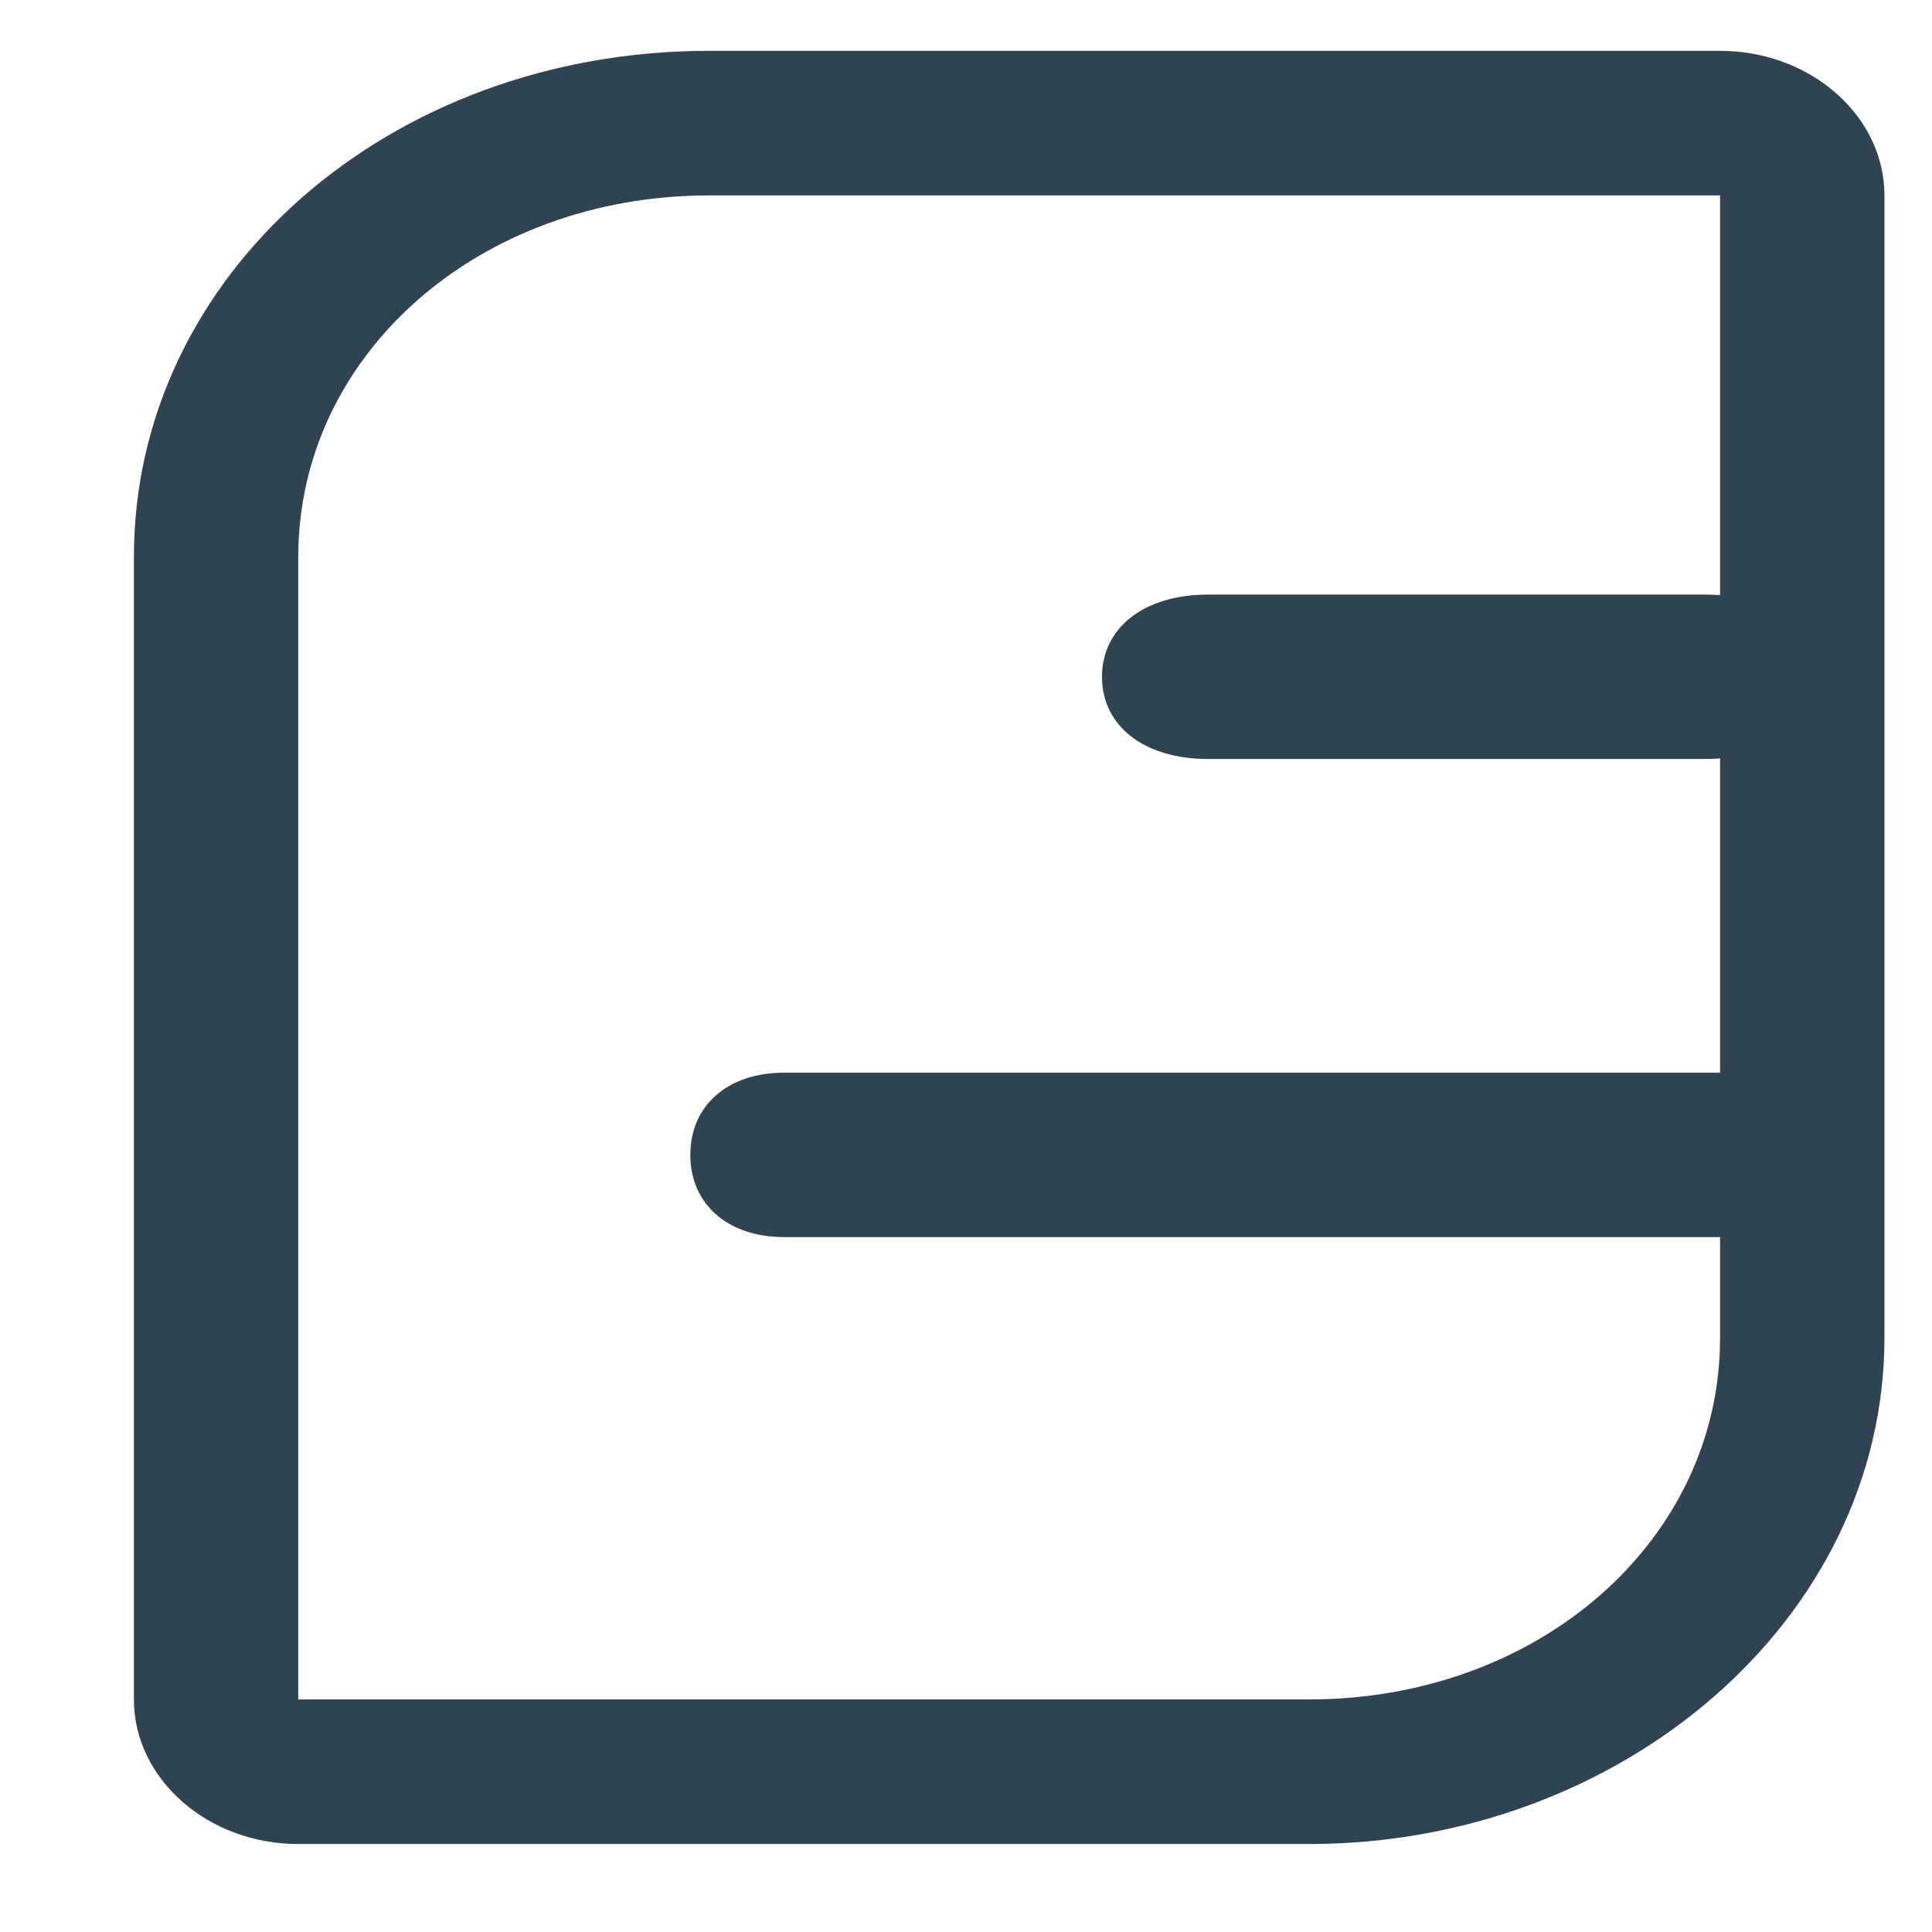
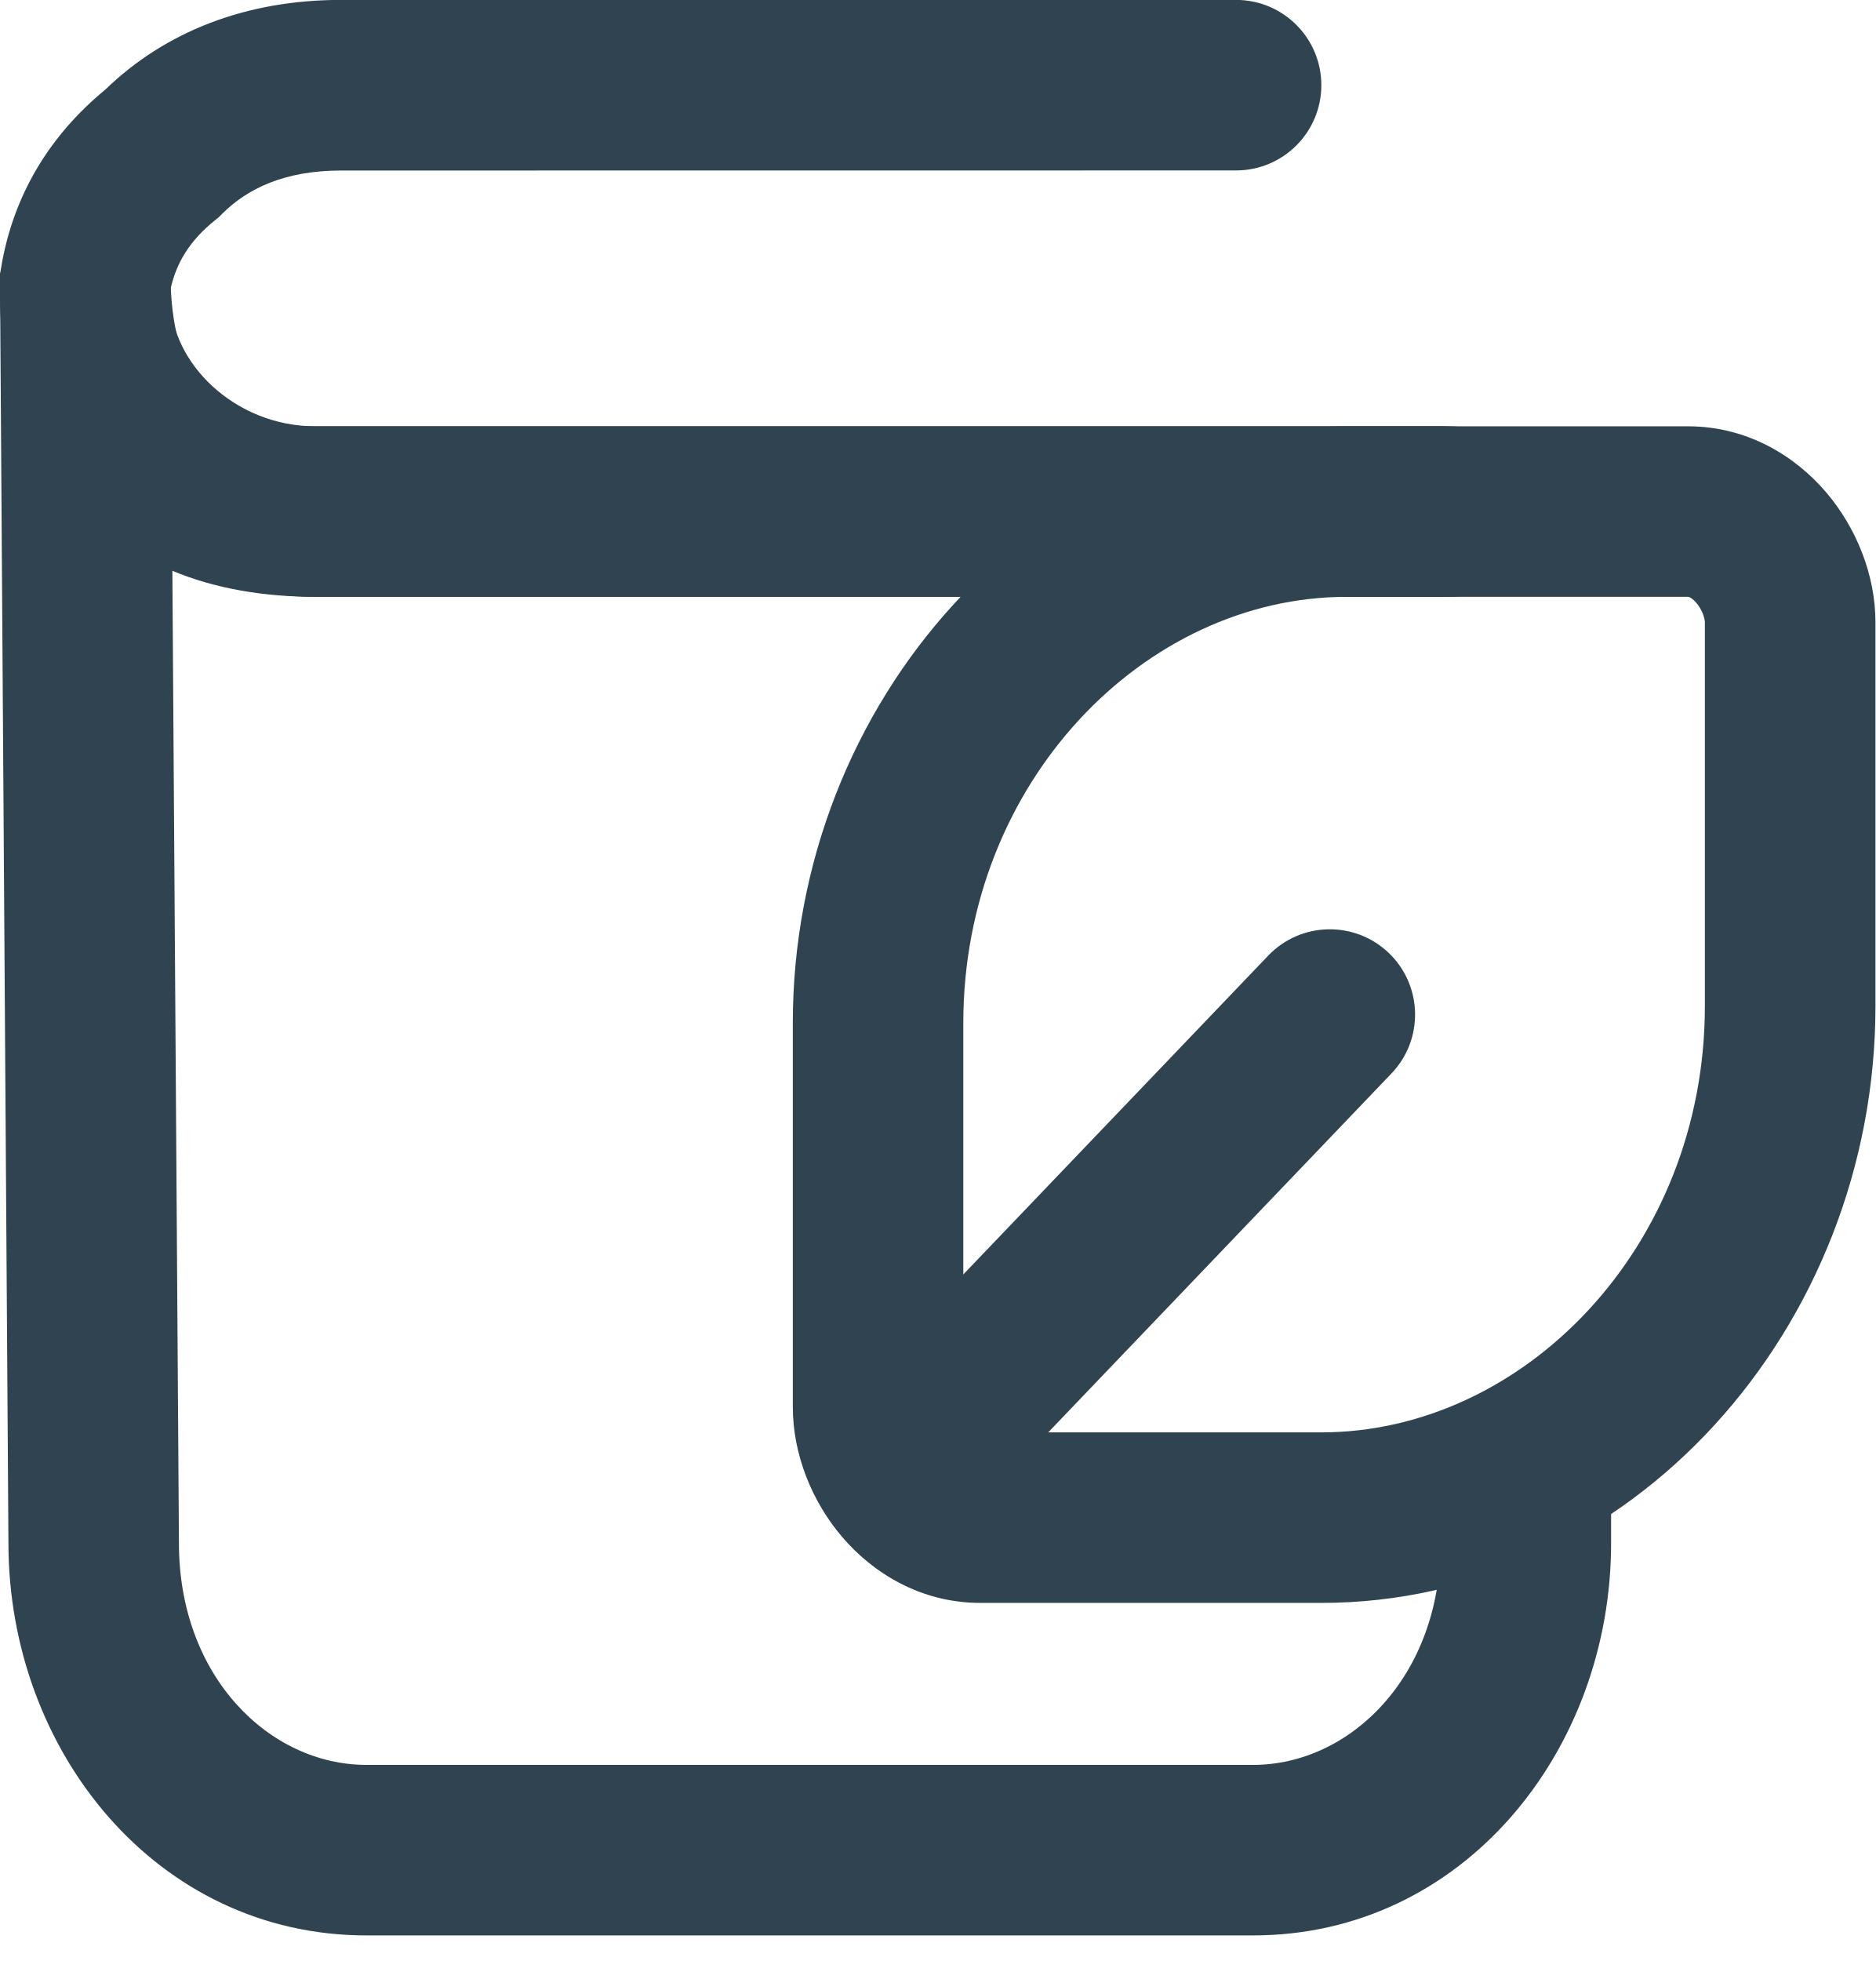
- <svg xmlns="http://www.w3.org/2000/svg" width="13" height="13" viewBox="0 0 13 13" fill="none">
-   <path d="M8.809 12.408H2.007C1.398 12.408 0.901 11.97 0.901 11.435V3.747C0.901 1.85 2.615 0.342 4.772 0.342H11.574C12.182 0.342 12.68 0.779 12.68 1.315V9.002C12.68 10.899 10.91 12.408 8.809 12.408ZM4.772 1.315C3.223 1.315 2.007 2.385 2.007 3.747V11.435H8.809C10.357 11.435 11.574 10.364 11.574 9.002V1.315H4.772Z" fill="#304351" />
-   <path d="M11.562 8.324H5.274C4.897 8.324 4.645 8.102 4.645 7.771C4.645 7.439 4.897 7.218 5.274 7.218H11.562C11.939 7.218 12.191 7.439 12.191 7.771C12.191 8.102 11.939 8.324 11.562 8.324Z" fill="#304351" />
-   <path d="M11.478 5.107H8.127C7.7 5.107 7.415 4.886 7.415 4.554C7.415 4.223 7.7 4.001 8.127 4.001H11.478C11.905 4.001 12.191 4.223 12.191 4.554C12.191 4.886 11.905 5.107 11.478 5.107Z" fill="#304351" />
+ <svg xmlns="http://www.w3.org/2000/svg" fill="none" height="23" viewBox="0 0 22 23" width="22">
+   <clipPath id="a">
+     <path d="m0 0h22v22.7h-22z" />
+   </clipPath>
+   <g clip-path="url(#a)" clip-rule="evenodd" fill="#304351" fill-rule="evenodd">
+     <path d="m0 3.2 2-.007 0.0.069c.011.742.209 1.133.419 1.343.216.216.599.395 1.28.395h13.2c.552 0 1 .448 1 1 0 .552-.448 1-1 1h-13.2c-.589 0-1.162-.091-1.677-.305l.077 11.405c0 1.567 1.064 2.6 2.2 2.6h10.4c1.136 0 2.2-1.034 2.2-2.6v-.8c0-.552.448-1 1-1s1 .448 1 1v.8c0 2.433-1.736 4.6-4.2 4.6h-10.4c-2.463 0-4.198-2.164-4.2-4.596l-.099-14.823c-0-.027-.001-.054-.001-.081z" />
+     <path d="m15.8 7c-2.37 0-4.5 2.172-4.5 5v4.5c0 .014.004.048.022.097.018.048.045.093.077.131.032.037.06.057.076.065.014.007.02.007.024.007h4c2.37 0 4.5-2.172 4.5-5v-4.5c0-.014-.004-.048-.022-.097-.018-.047-.045-.093-.077-.131-.032-.037-.06-.057-.076-.065-.014-.007-.02-.007-.024-.007zm-6.5 5c0-3.772 2.87-7 6.5-7h4c.704 0 1.265.355 1.624.777.351.414.576.964.576 1.523v4.5c0 3.772-2.87 7-6.5 7h-4c-.704 0-1.265-.355-1.624-.777-.351-.413-.576-.964-.576-1.523z" />
+     <path d="m16.291 11.177c.399.382.413 1.015.031 1.414l-4.4 4.6c-.382.399-1.015.413-1.414.031-.399-.382-.413-1.015-.031-1.414l4.4-4.6c.382-.399 1.015-.413 1.414-.031z" />
+     <path d="m4 2c-.662 0-1.099.213-1.393.507l-.039.039-.043.035c-.296.237-.458.5-.525.812v.107c0 .751.751 1.5 1.7 1.5h13.3c.552 0 1 .448 1 1s-.448 1-1 1h-13.3c-1.851 0-3.7-1.451-3.7-3.5v-.283l.014-.082c.14-.839.562-1.541 1.219-2.082.702-.681 1.65-1.054 2.767-1.054h10.5c.552 0 1 .448 1 1 0 .552-.448 1-1 1z" />
+   </g>
</svg>
